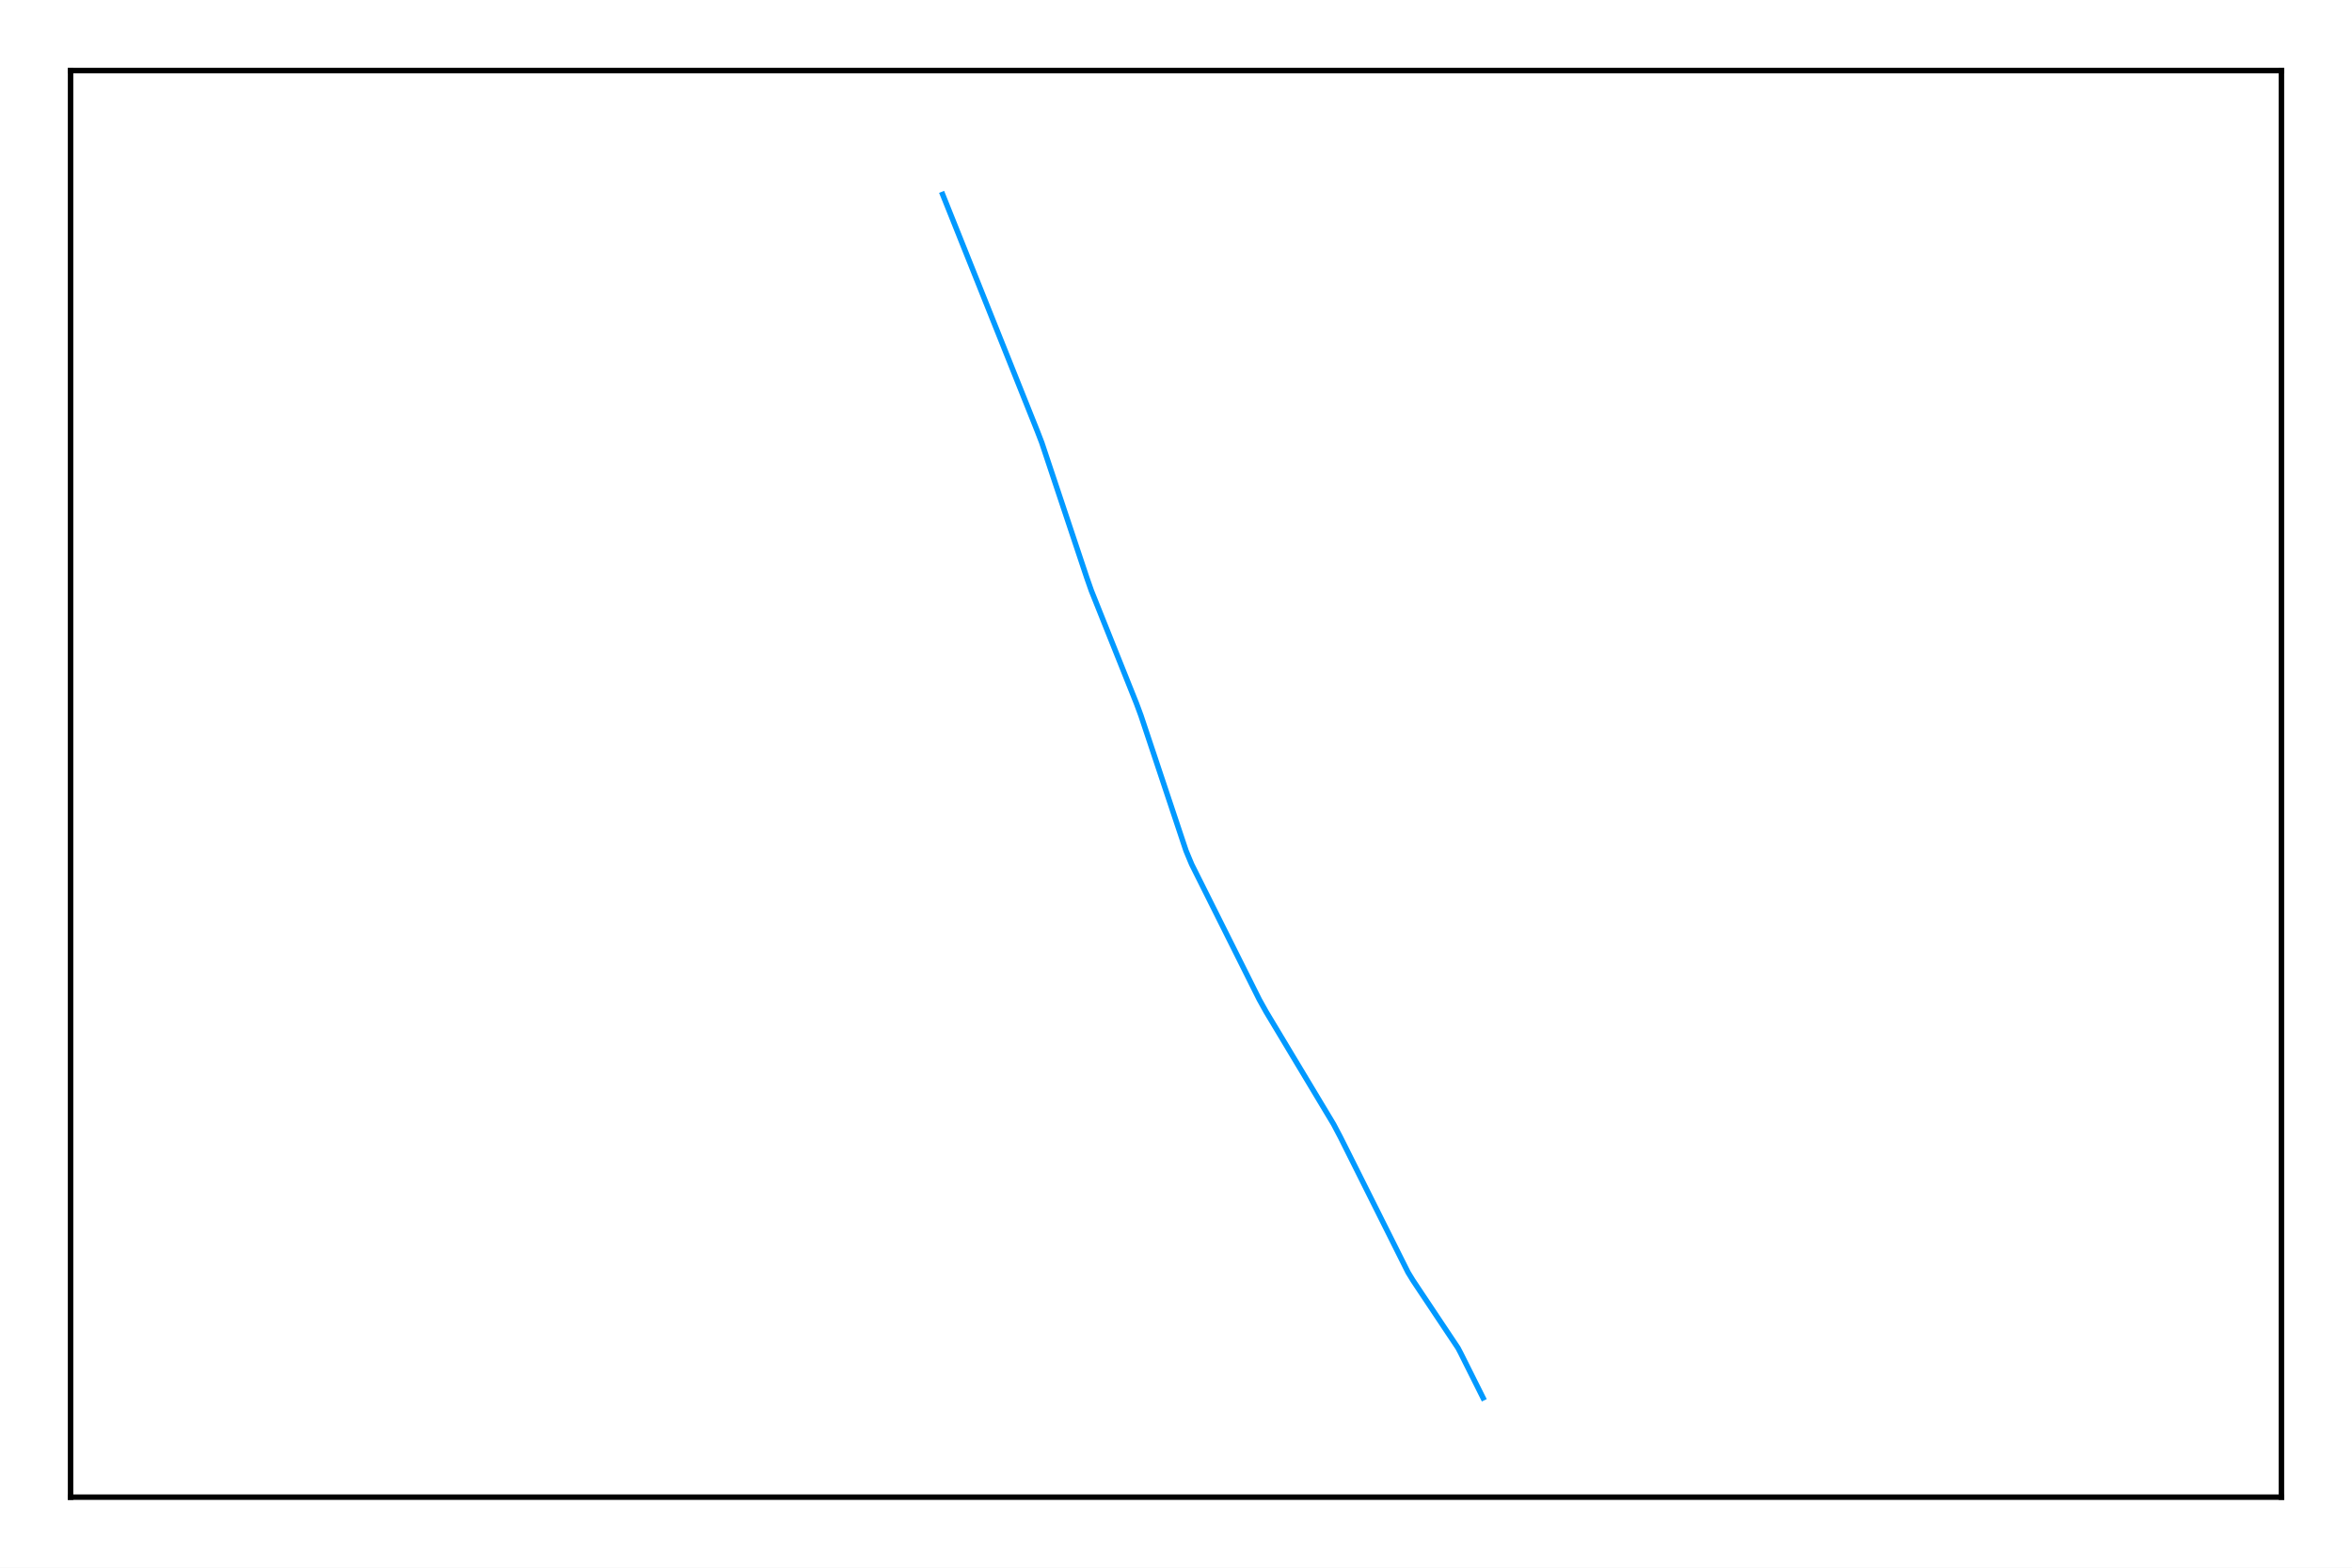
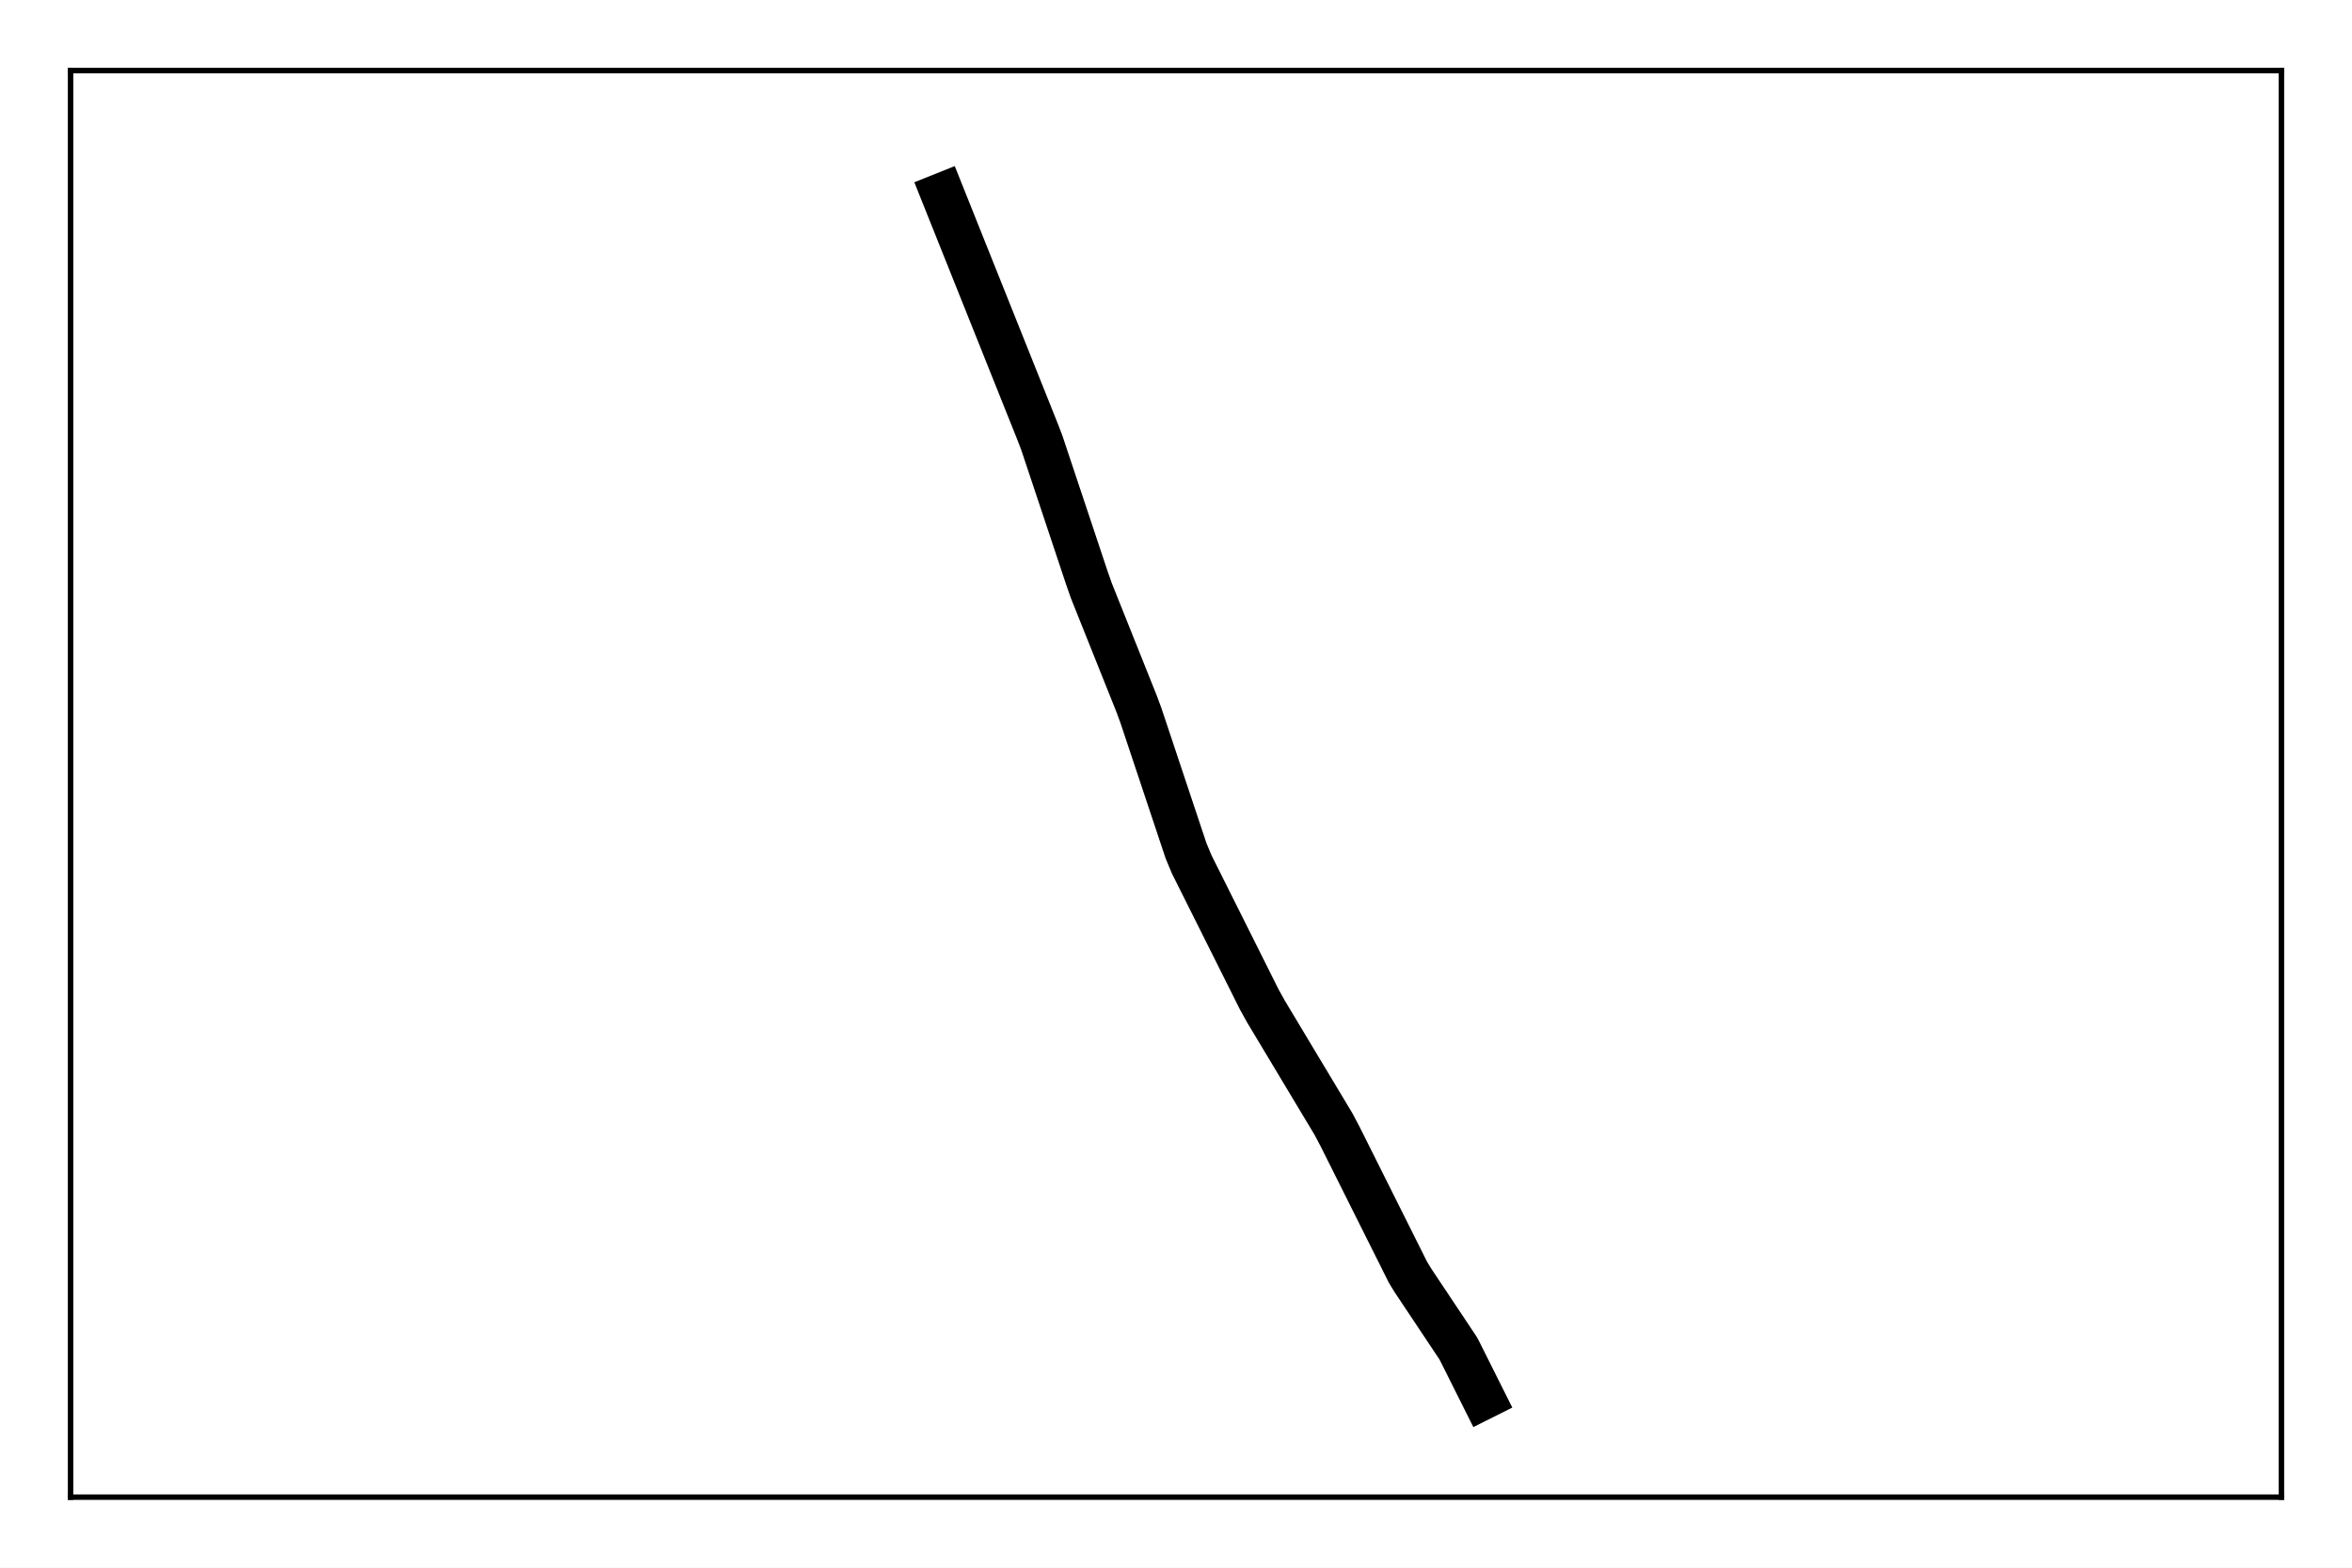
<svg xmlns="http://www.w3.org/2000/svg" height="288pt" version="1.1" viewBox="0 0 432 288" width="432pt">
  <defs>
    <style type="text/css">
*{stroke-linecap:butt;stroke-linejoin:round;stroke-miterlimit:100000;}
  </style>
  </defs>
  <g id="figure_1">
    <g id="patch_1">
      <path d="M 0 288  L 432 288  L 432 0  L 0 0  z " style="fill:#ffffff;" />
    </g>
    <g id="axes_1">
      <g id="patch_2">
        <path d="M 12.96 275.04  L 419.04 275.04  L 419.04 12.96  L 12.96 12.96  z " style="fill:#ffffff;" />
      </g>
      <g id="line2d_1">
-         <path clip-path="url(#p07c1c089d0)" d="M 173.136 35.712  L 173.964 37.782  L 174.792 39.851  L 175.62 41.921  L 176.448 43.991  L 177.275 46.061  L 178.103 48.13  L 178.931 50.2  L 179.759 52.27  L 180.587 54.34  L 181.415 56.409  L 182.243 58.479  L 183.071 60.549  L 183.899 62.618  L 184.726 64.688  L 185.554 66.758  L 186.382 68.828  L 187.21 70.897  L 188.038 72.967  L 188.866 75.037  L 189.694 77.106  L 190.522 79.176  L 191.35 81.329  L 192.177 83.812  L 193.005 86.296  L 193.833 88.78  L 194.661 91.263  L 195.489 93.747  L 196.317 96.231  L 197.145 98.714  L 197.973 101.198  L 198.801 103.682  L 199.628 106.165  L 200.456 108.525  L 201.284 110.595  L 202.112 112.664  L 202.94 114.734  L 203.768 116.804  L 204.596 118.874  L 205.424 120.943  L 206.252 123.013  L 207.079 125.083  L 207.907 127.152  L 208.735 129.222  L 209.563 131.457  L 210.391 133.941  L 211.219 136.425  L 212.047 138.908  L 212.875 141.392  L 213.703 143.876  L 214.53 146.359  L 215.358 148.843  L 216.186 151.327  L 217.014 153.81  L 217.842 156.294  L 218.877 158.778  L 220.119 161.262  L 221.361 163.745  L 222.602 166.229  L 223.844 168.713  L 225.086 171.196  L 226.328 173.68  L 227.57 176.164  L 228.812 178.647  L 230.053 181.131  L 231.295 183.615  L 232.537 185.85  L 233.779 187.92  L 235.021 189.989  L 236.263 192.059  L 237.504 194.129  L 238.746 196.198  L 239.988 198.268  L 241.23 200.338  L 242.472 202.408  L 243.714 204.477  L 244.955 206.547  L 246.197 208.907  L 247.439 211.39  L 248.681 213.874  L 249.923 216.358  L 251.165 218.841  L 252.406 221.325  L 253.648 223.809  L 254.89 226.292  L 256.132 228.776  L 257.374 231.26  L 258.616 233.743  L 259.526 235.233  L 260.354 236.475  L 261.182 237.717  L 262.01 238.959  L 262.838 240.201  L 263.666 241.443  L 264.494 242.684  L 265.322 243.926  L 266.149 245.168  L 266.977 246.41  L 267.805 247.652  L 268.261 248.521  L 268.674 249.349  L 269.088 250.177  L 269.502 251.005  L 269.916 251.833  L 270.33 252.661  L 270.744 253.488  L 271.158 254.316  L 271.572 255.144  L 271.986 255.972  L 272.4 256.8  " style="fill:none;stroke:#0099ff;stroke-linecap:square;" />
+         <path clip-path="url(#p9c26aefdbc)" d="M 173.136 35.712  L 173.964 37.782  L 174.792 39.851  L 175.62 41.921  L 176.448 43.991  L 177.275 46.061  L 178.103 48.13  L 178.931 50.2  L 179.759 52.27  L 180.587 54.34  L 181.415 56.409  L 182.243 58.479  L 183.071 60.549  L 183.899 62.618  L 184.726 64.688  L 185.554 66.758  L 186.382 68.828  L 187.21 70.897  L 188.038 72.967  L 188.866 75.037  L 189.694 77.106  L 190.522 79.176  L 191.35 81.329  L 192.177 83.812  L 193.005 86.296  L 193.833 88.78  L 194.661 91.263  L 195.489 93.747  L 196.317 96.231  L 197.145 98.714  L 197.973 101.198  L 198.801 103.682  L 199.628 106.165  L 200.456 108.525  L 201.284 110.595  L 202.112 112.664  L 202.94 114.734  L 203.768 116.804  L 204.596 118.874  L 205.424 120.943  L 206.252 123.013  L 207.079 125.083  L 207.907 127.152  L 208.735 129.222  L 209.563 131.457  L 210.391 133.941  L 211.219 136.425  L 212.047 138.908  L 212.875 141.392  L 213.703 143.876  L 214.53 146.359  L 215.358 148.843  L 216.186 151.327  L 217.014 153.81  L 217.842 156.294  L 218.877 158.778  L 220.119 161.262  L 221.361 163.745  L 222.602 166.229  L 223.844 168.713  L 225.086 171.196  L 226.328 173.68  L 227.57 176.164  L 228.812 178.647  L 230.053 181.131  L 231.295 183.615  L 232.537 185.85  L 233.779 187.92  L 235.021 189.989  L 236.263 192.059  L 237.504 194.129  L 238.746 196.198  L 239.988 198.268  L 241.23 200.338  L 242.472 202.408  L 243.714 204.477  L 244.955 206.547  L 246.197 208.907  L 247.439 211.39  L 248.681 213.874  L 249.923 216.358  L 251.165 218.841  L 252.406 221.325  L 253.648 223.809  L 254.89 226.292  L 256.132 228.776  L 257.374 231.26  L 258.616 233.743  L 259.526 235.233  L 260.354 236.475  L 261.182 237.717  L 262.01 238.959  L 262.838 240.201  L 263.666 241.443  L 264.494 242.684  L 265.322 243.926  L 266.149 245.168  L 266.977 246.41  L 267.805 247.652  L 268.261 248.521  L 268.674 249.349  L 269.088 250.177  L 269.502 251.005  L 269.916 251.833  L 270.33 252.661  L 270.744 253.488  L 271.158 254.316  L 271.572 255.144  L 271.986 255.972  L 272.4 256.8  " style="fill:none;stroke:#000000;stroke-linecap:square;stroke-width:8.0;" />
      </g>
      <g id="patch_3">
        <path d="M 12.96 12.96  L 419.04 12.96  " style="fill:none;stroke:#000000;stroke-linecap:square;stroke-linejoin:miter;" />
      </g>
      <g id="patch_4">
        <path d="M 419.04 275.04  L 419.04 12.96  " style="fill:none;stroke:#000000;stroke-linecap:square;stroke-linejoin:miter;" />
      </g>
      <g id="patch_5">
        <path d="M 12.96 275.04  L 419.04 275.04  " style="fill:none;stroke:#000000;stroke-linecap:square;stroke-linejoin:miter;" />
      </g>
      <g id="patch_6">
        <path d="M 12.96 275.04  L 12.96 12.96  " style="fill:none;stroke:#000000;stroke-linecap:square;stroke-linejoin:miter;" />
      </g>
    </g>
  </g>
  <defs>
-     <clipPath id="p07c1c089d0">
+     <clipPath id="p9c26aefdbc">
      <rect height="262.08" width="406.08" x="12.96" y="12.96" />
    </clipPath>
  </defs>
</svg>
